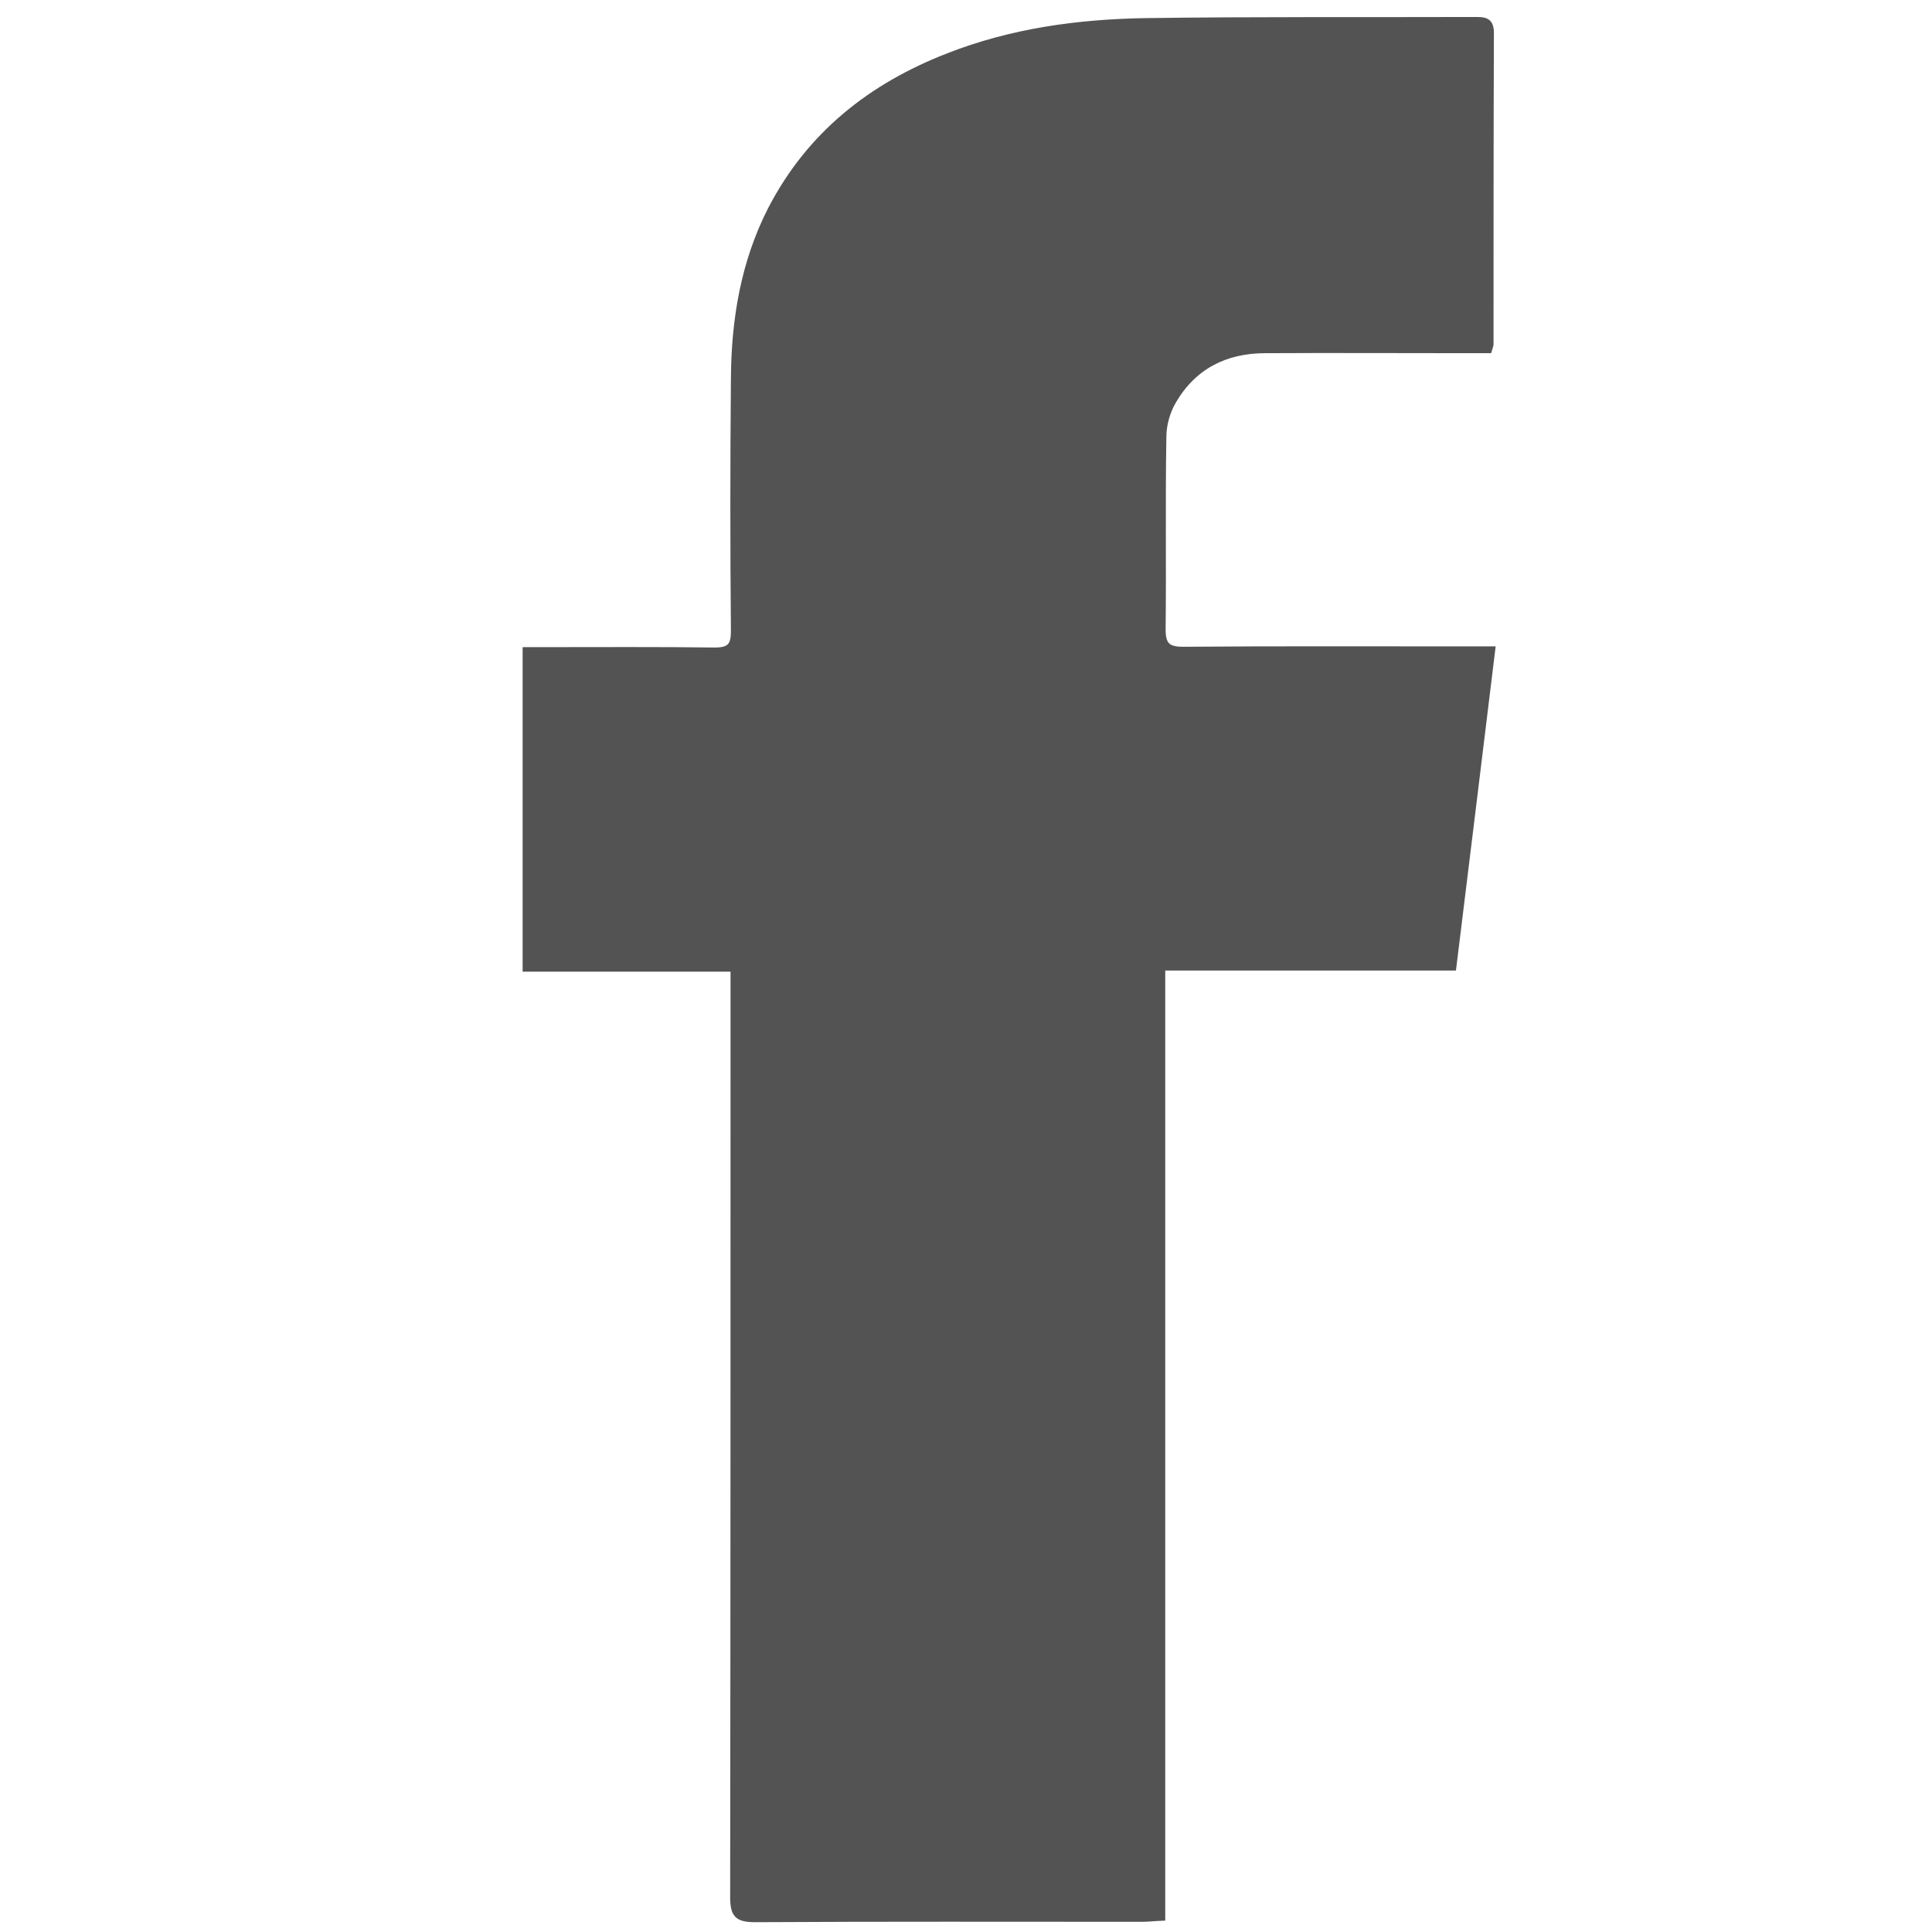
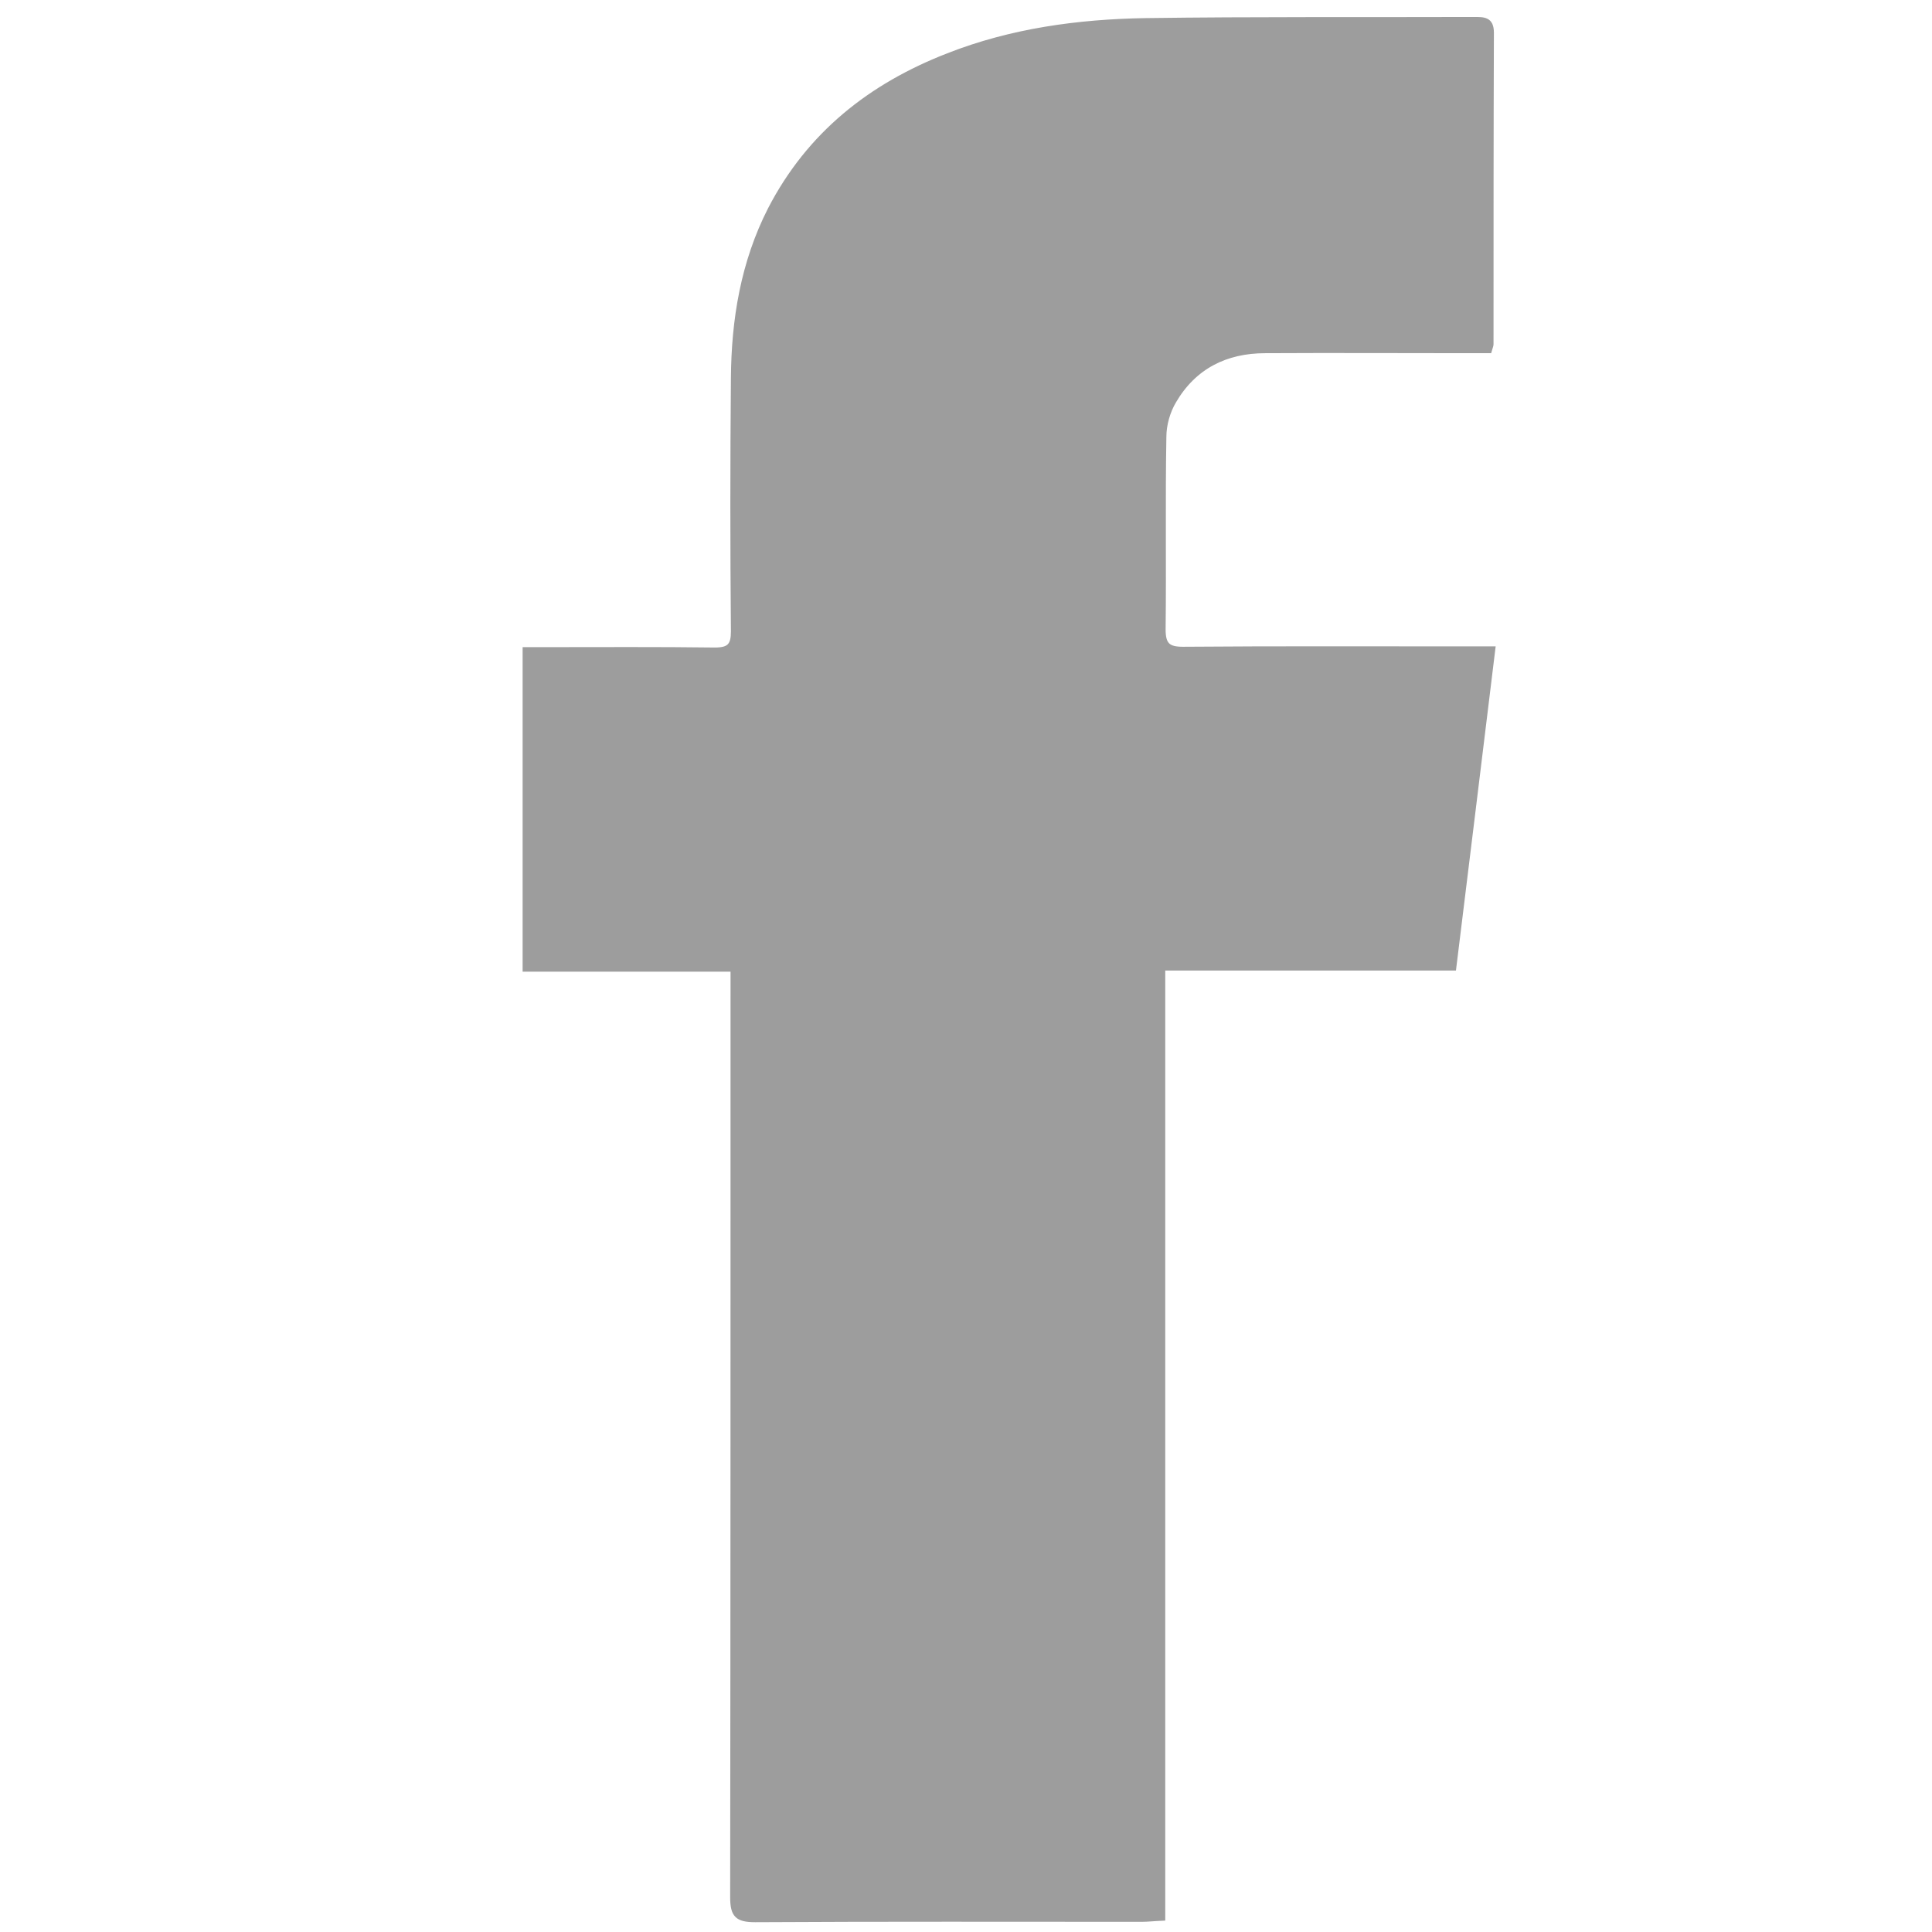
<svg xmlns="http://www.w3.org/2000/svg" id="Layer_1" version="1.1" viewBox="0 0 512 512" xml:space="preserve">
  <g>
-     <path fill="#535353" stroke="#535353" d="M308.3,508.5c-2.5,0.1-4.1,0.3-5.7,0.3c-34.2,0-68.3-0.1-102.5,0.1c-4.8,0-6.1-1.3-6.1-6.1c0.1-79.6,0.1-159.3,0.1-238.9   c0-2.1,0-4.2,0-6.9c-18.6,0-36.7,0-55.1,0c0-28.4,0-56.3,0-85c1.9,0,3.7,0,5.4,0c15,0,30-0.1,45,0.1c3.8,0,4.8-1.1,4.8-4.8   c-0.2-22.3-0.2-44.7,0-67c0.1-15.6,2.6-30.8,9.8-44.9c10.3-19.9,26.6-32.8,47.2-40.8c16.8-6.6,34.5-9,52.3-9.3   c29-0.4,58-0.2,87-0.3c2.7,0,4.9-0.1,4.9,3.7c-0.1,27.5-0.1,55-0.1,82.5c0,0.3-0.1,0.6-0.5,1.9c-1.7,0-3.6,0-5.5,0   c-18,0-36-0.1-54,0c-10.4,0-18.8,4.2-24.1,13.3c-1.6,2.7-2.6,6.2-2.6,9.4c-0.3,17,0,34-0.2,51c0,4,1.2,5.1,5.1,5.1   c25-0.2,50-0.1,75-0.1c2,0,3.9,0,7.3,0c-3.5,28.6-6.9,56.6-10.4,84.9c-26,0-51.3,0-77.1,0C308.3,340.8,308.3,424.4,308.3,508.5z" />
+     <path fill="#9D9D9D" stroke="#9D9D9D" d="M308.3,508.5c-2.5,0.1-4.1,0.3-5.7,0.3c-34.2,0-68.3-0.1-102.5,0.1c-4.8,0-6.1-1.3-6.1-6.1c0.1-79.6,0.1-159.3,0.1-238.9   c0-2.1,0-4.2,0-6.9c-18.6,0-36.7,0-55.1,0c0-28.4,0-56.3,0-85c1.9,0,3.7,0,5.4,0c15,0,30-0.1,45,0.1c3.8,0,4.8-1.1,4.8-4.8   c-0.2-22.3-0.2-44.7,0-67c0.1-15.6,2.6-30.8,9.8-44.9c10.3-19.9,26.6-32.8,47.2-40.8c16.8-6.6,34.5-9,52.3-9.3   c29-0.4,58-0.2,87-0.3c2.7,0,4.9-0.1,4.9,3.7c-0.1,27.5-0.1,55-0.1,82.5c0,0.3-0.1,0.6-0.5,1.9c-1.7,0-3.6,0-5.5,0   c-18,0-36-0.1-54,0c-10.4,0-18.8,4.2-24.1,13.3c-1.6,2.7-2.6,6.2-2.6,9.4c-0.3,17,0,34-0.2,51c0,4,1.2,5.1,5.1,5.1   c25-0.2,50-0.1,75-0.1c2,0,3.9,0,7.3,0c-3.5,28.6-6.9,56.6-10.4,84.9c-26,0-51.3,0-77.1,0C308.3,340.8,308.3,424.4,308.3,508.5z" />
  </g>
</svg>
